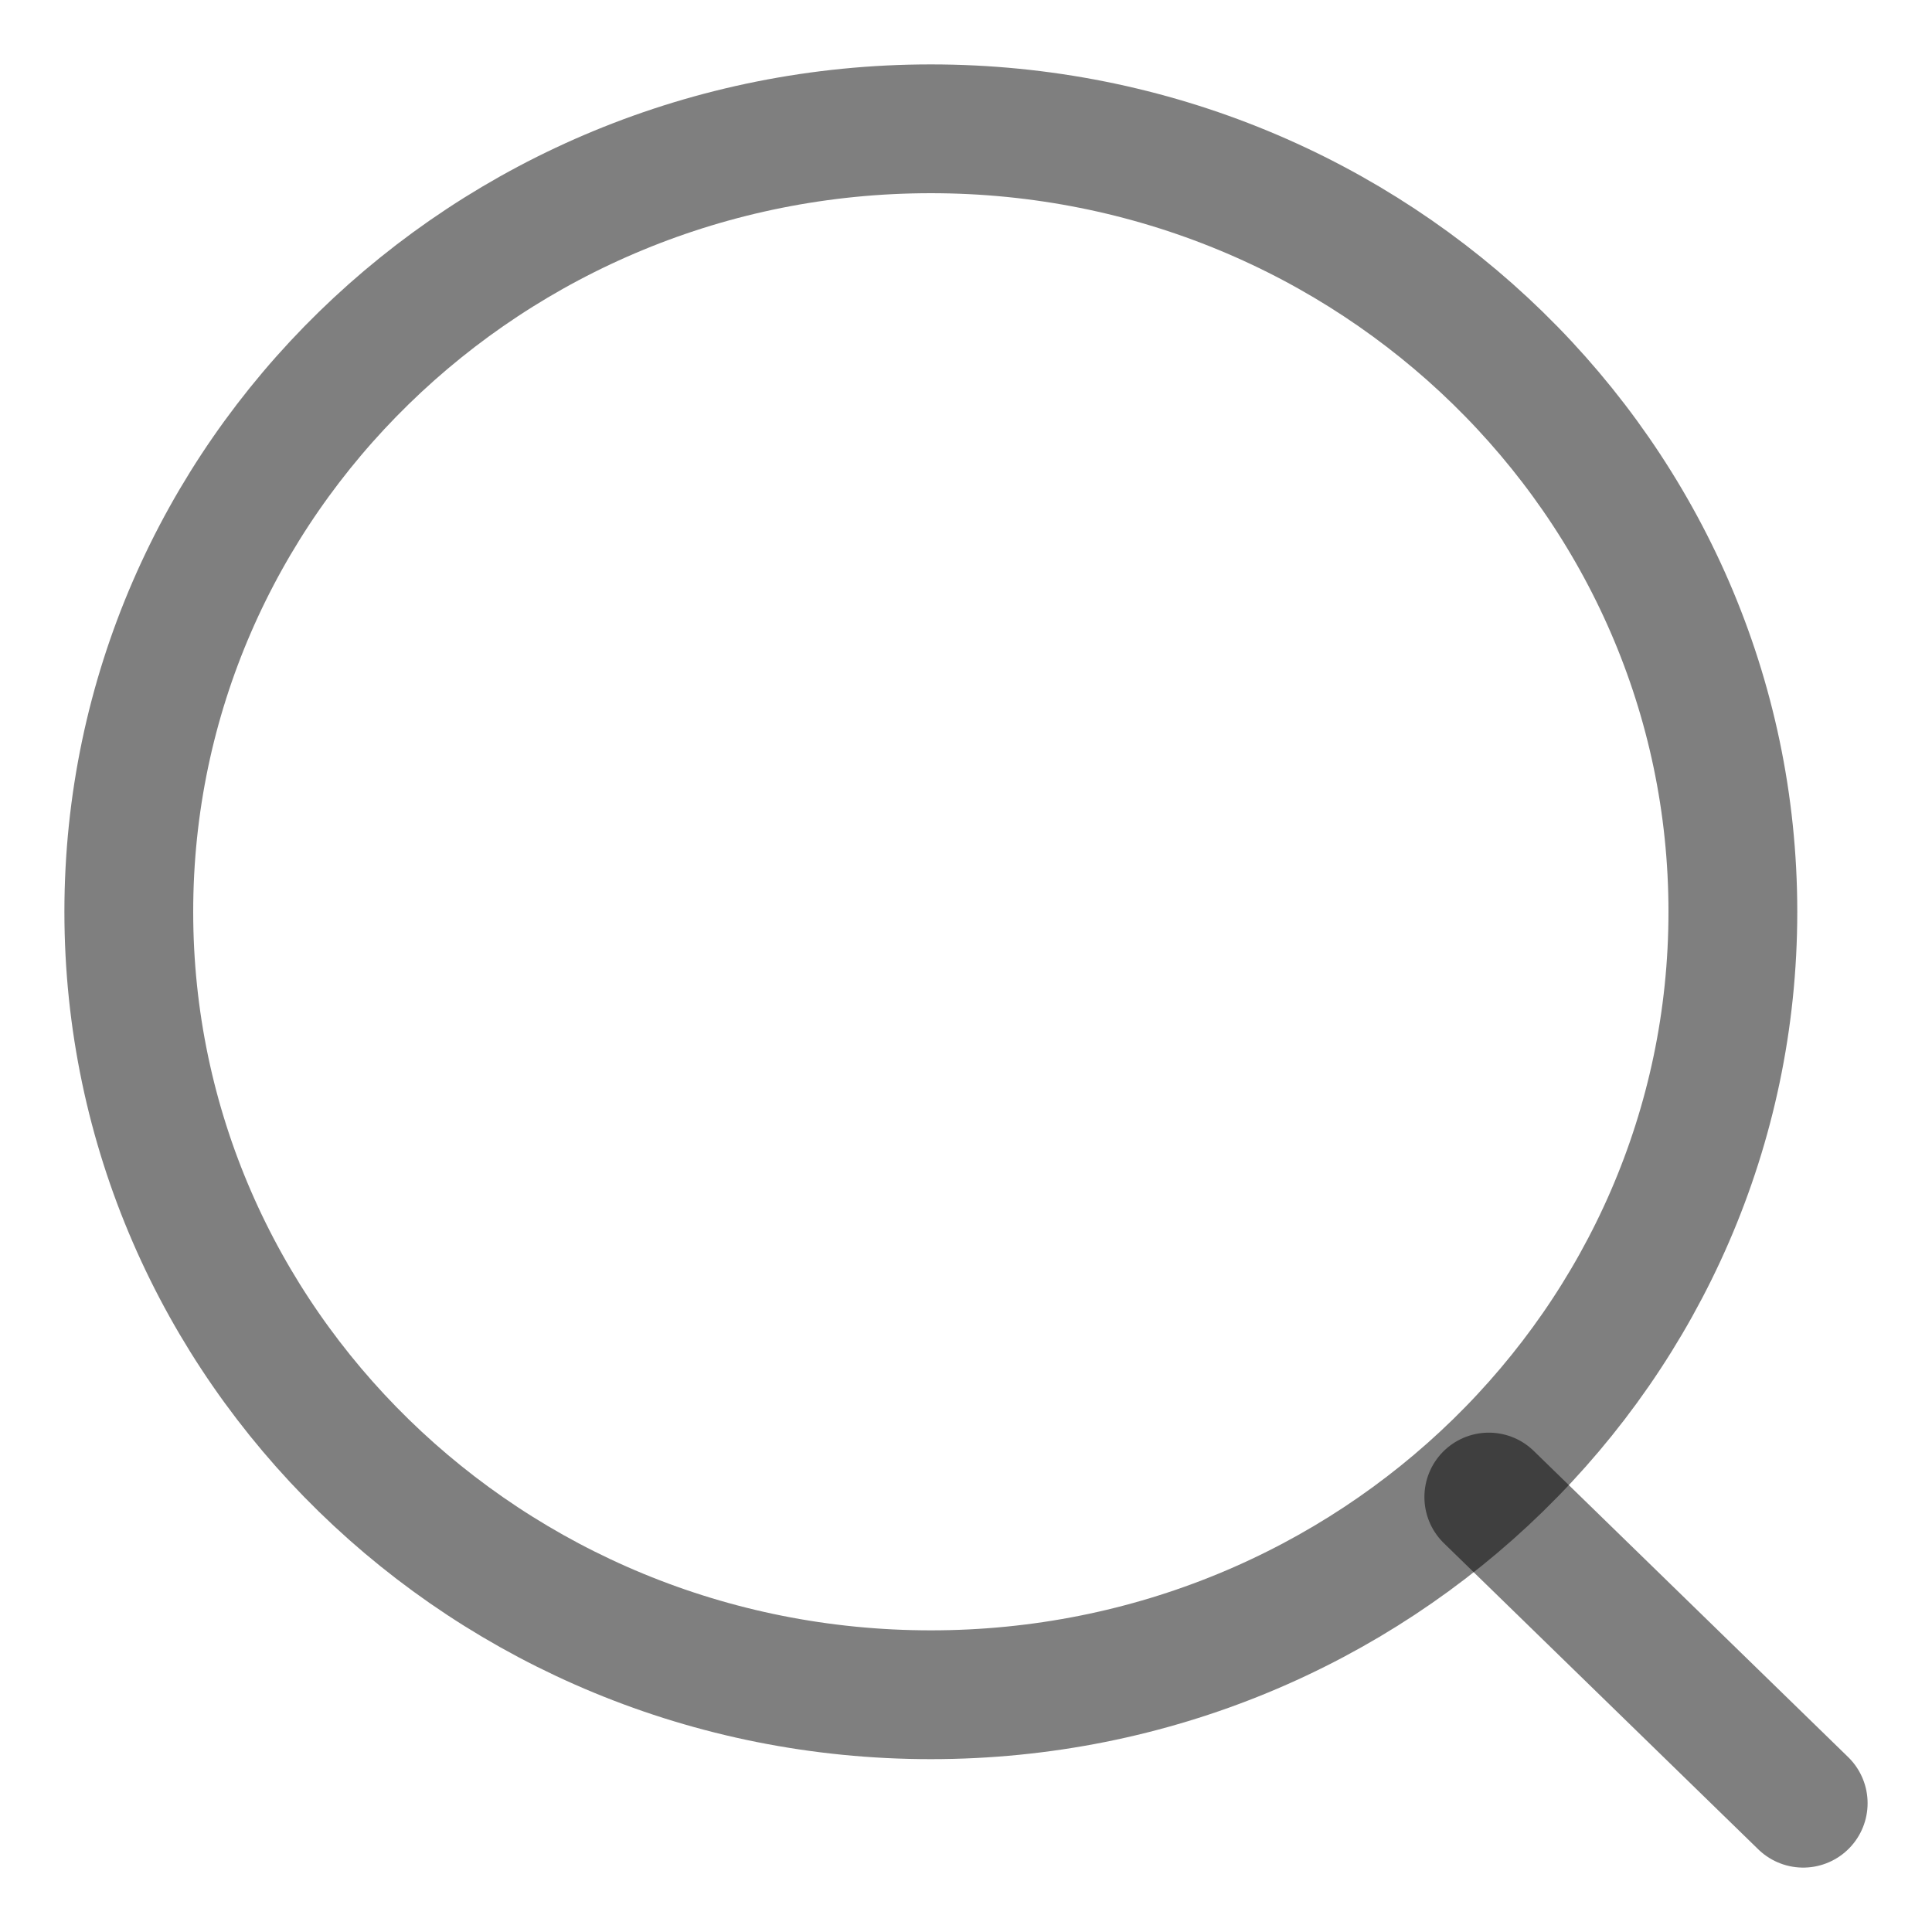
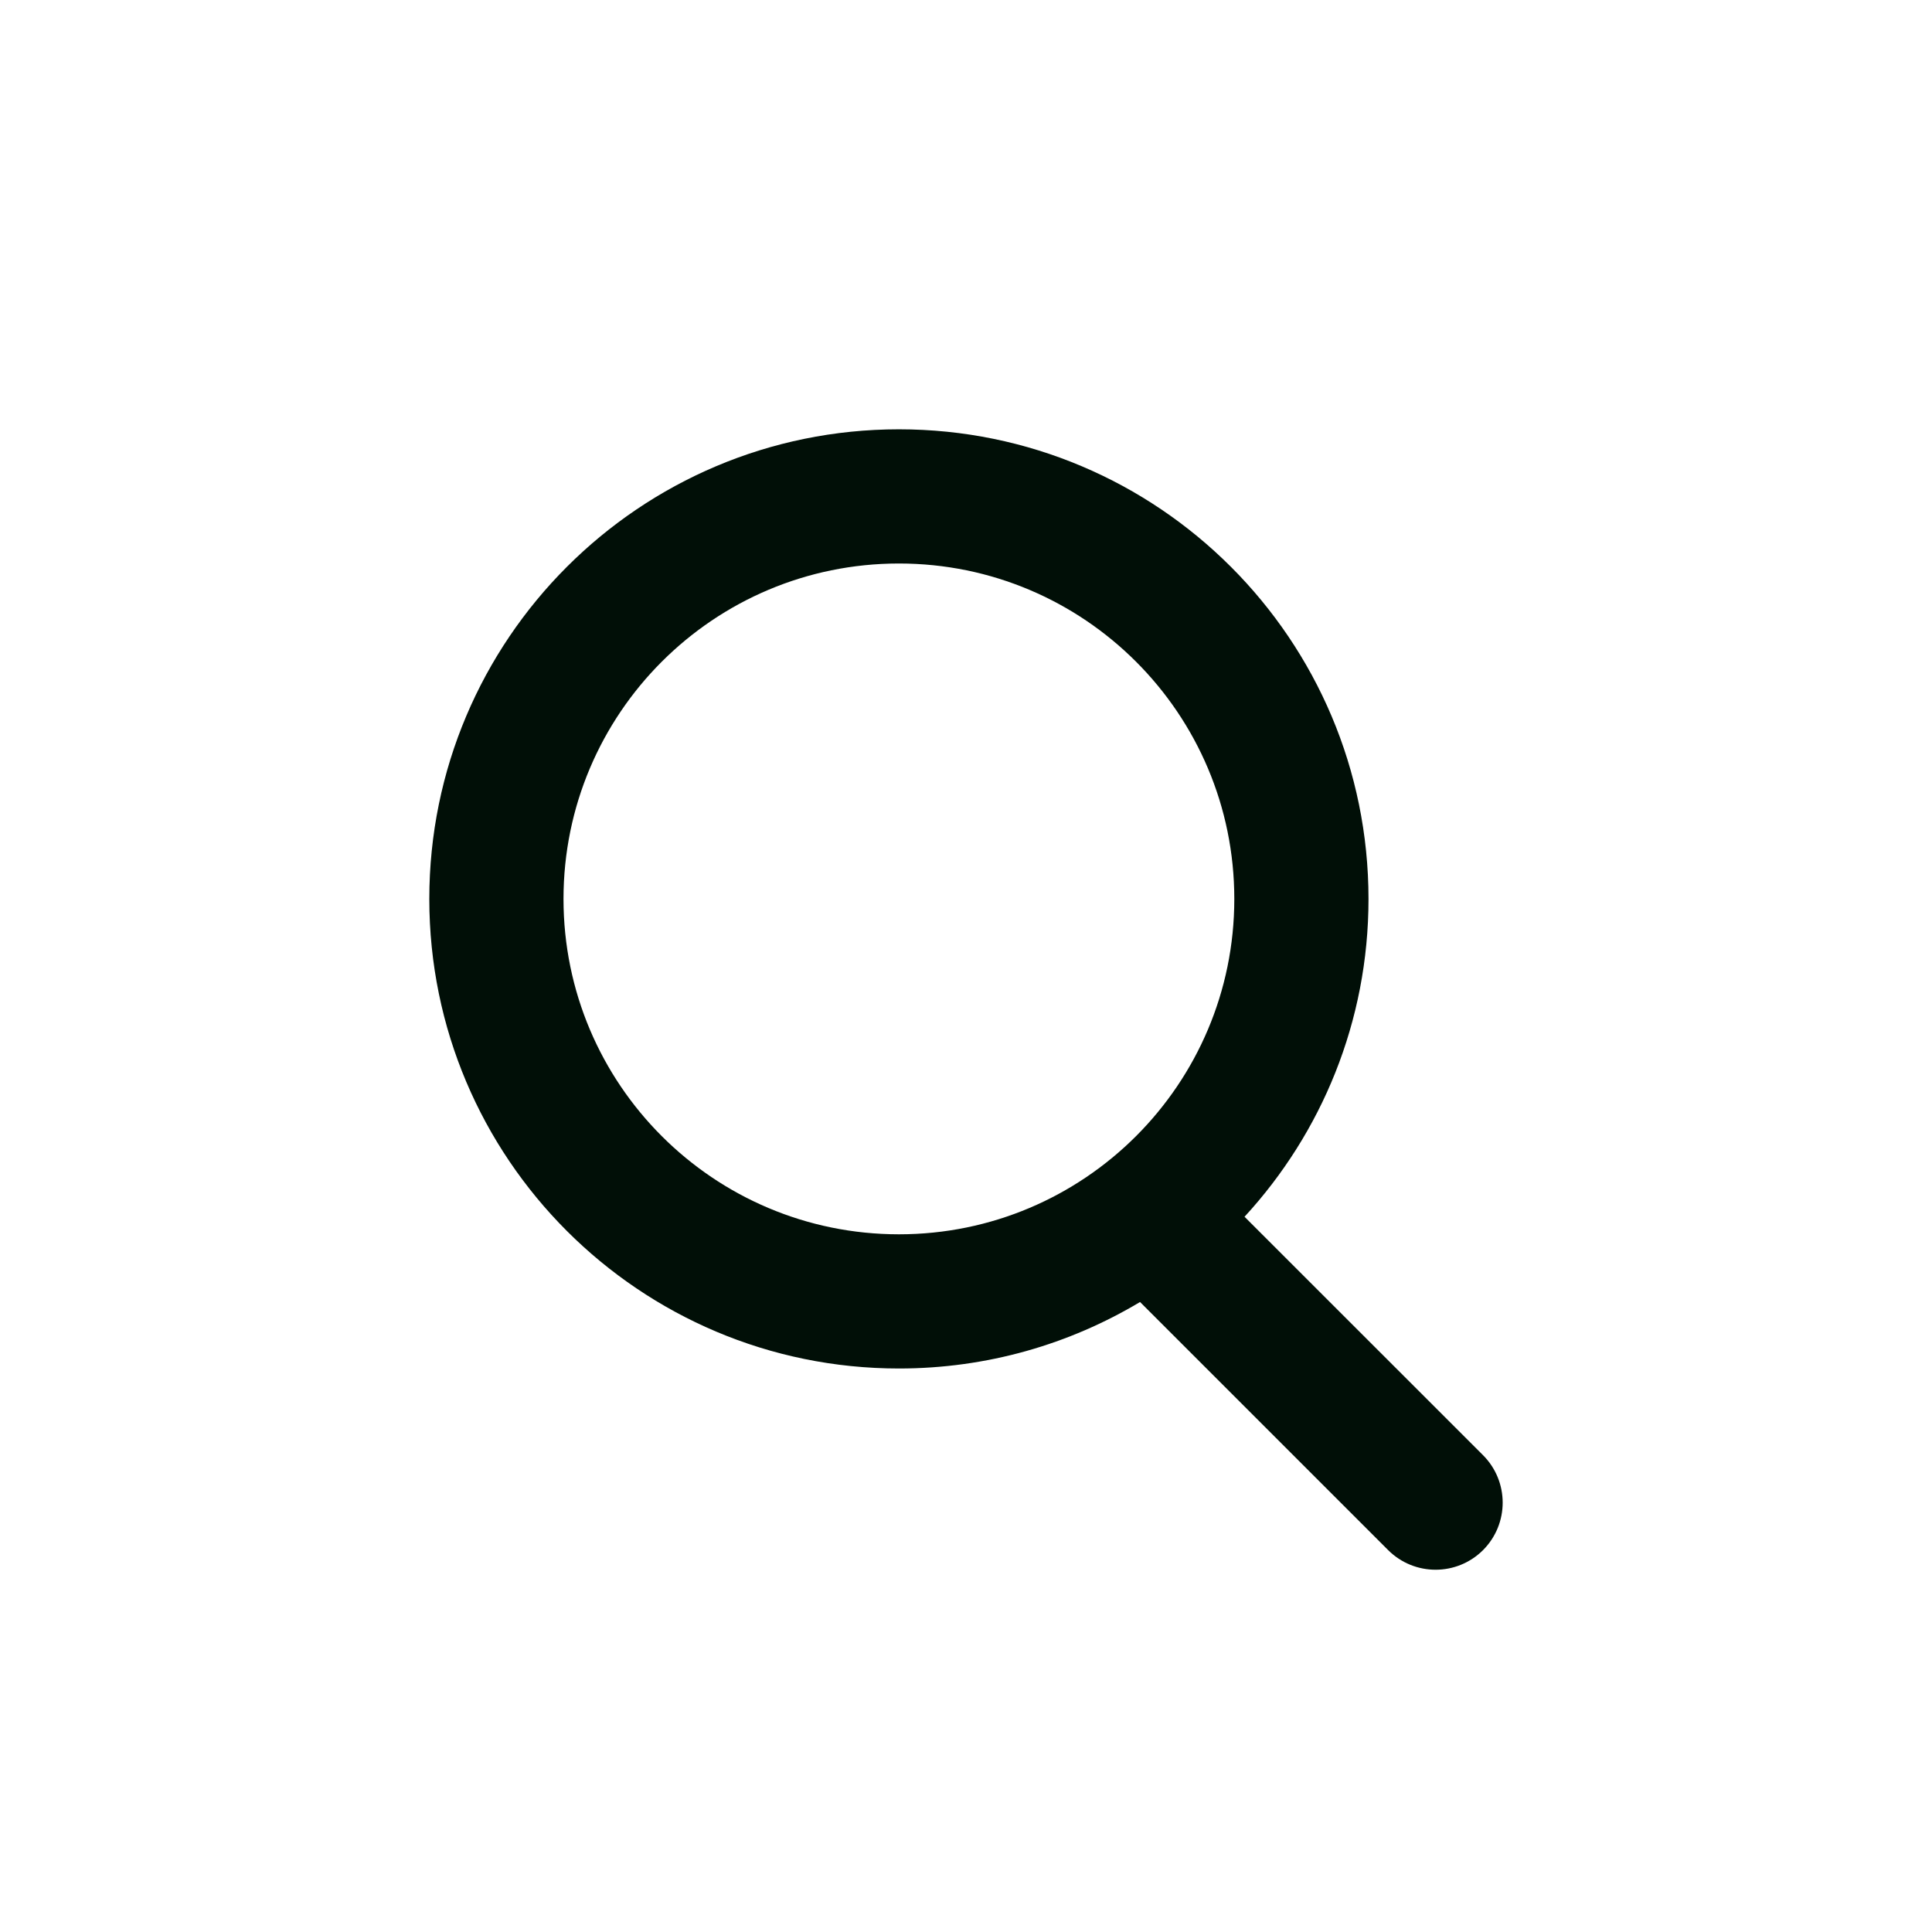
- <svg xmlns="http://www.w3.org/2000/svg" width="15" height="15" viewBox="0 0 15 15" fill="none">
-   <ellipse cx="7.227" cy="7.079" rx="6.227" ry="6.079" stroke="black" stroke-opacity="0.5" stroke-linecap="round" stroke-linejoin="round" />
-   <path d="M11.559 11.623L14 14" stroke="black" stroke-opacity="0.5" stroke-linecap="round" stroke-linejoin="round" />
+ <svg xmlns="http://www.w3.org/2000/svg" width="24" height="24" viewBox="0 0 24 24" fill="none">
+   <path fill-rule="evenodd" clip-rule="evenodd" d="M11.167 17C7.945 17 5.333 14.388 5.333 11.167C5.333 7.945 7.945 5.333 11.167 5.333C14.388 5.333 17 7.945 17 11.167C17 12.69 16.416 14.076 15.46 15.115L18.423 18.077C18.748 18.403 18.748 18.93 18.423 19.256C18.097 19.581 17.57 19.581 17.244 19.256L14.162 16.174C13.286 16.698 12.262 17 11.167 17ZM11.167 15.333C13.468 15.333 15.333 13.468 15.333 11.167C15.333 8.865 13.468 7 11.167 7C8.865 7 7 8.865 7 11.167C7 13.468 8.865 15.333 11.167 15.333Z" fill="#010F07" />
</svg>
